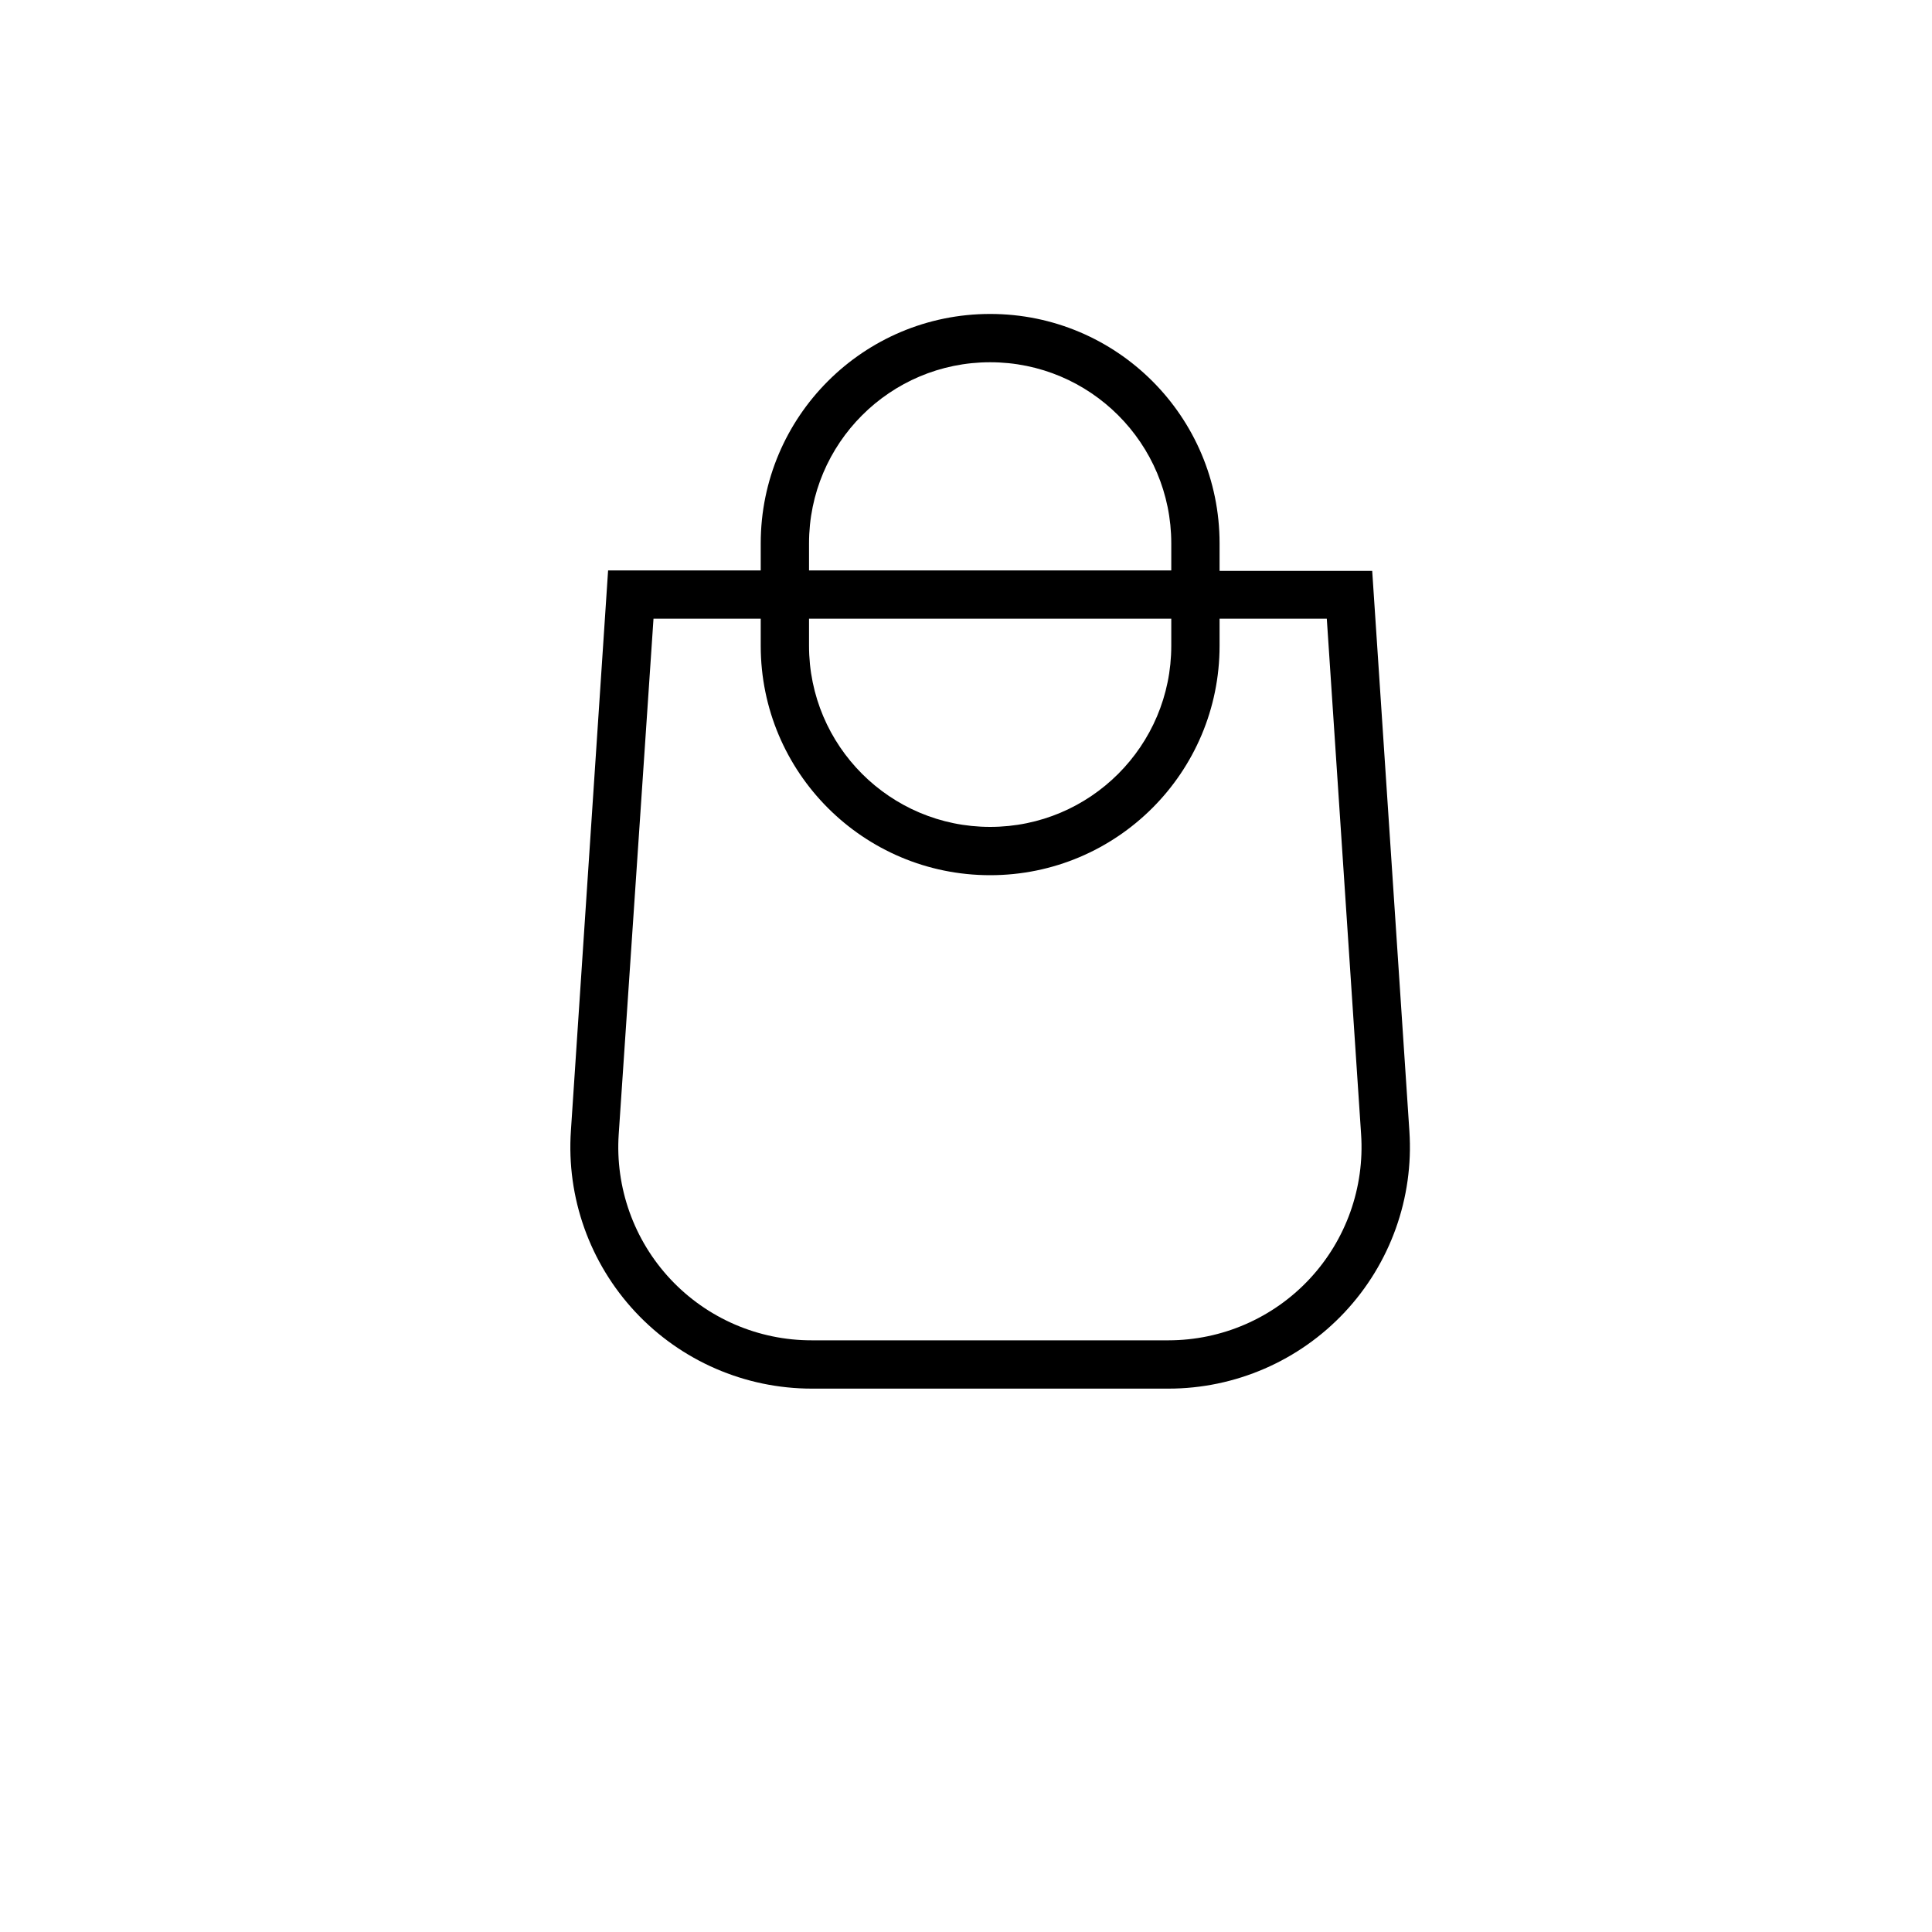
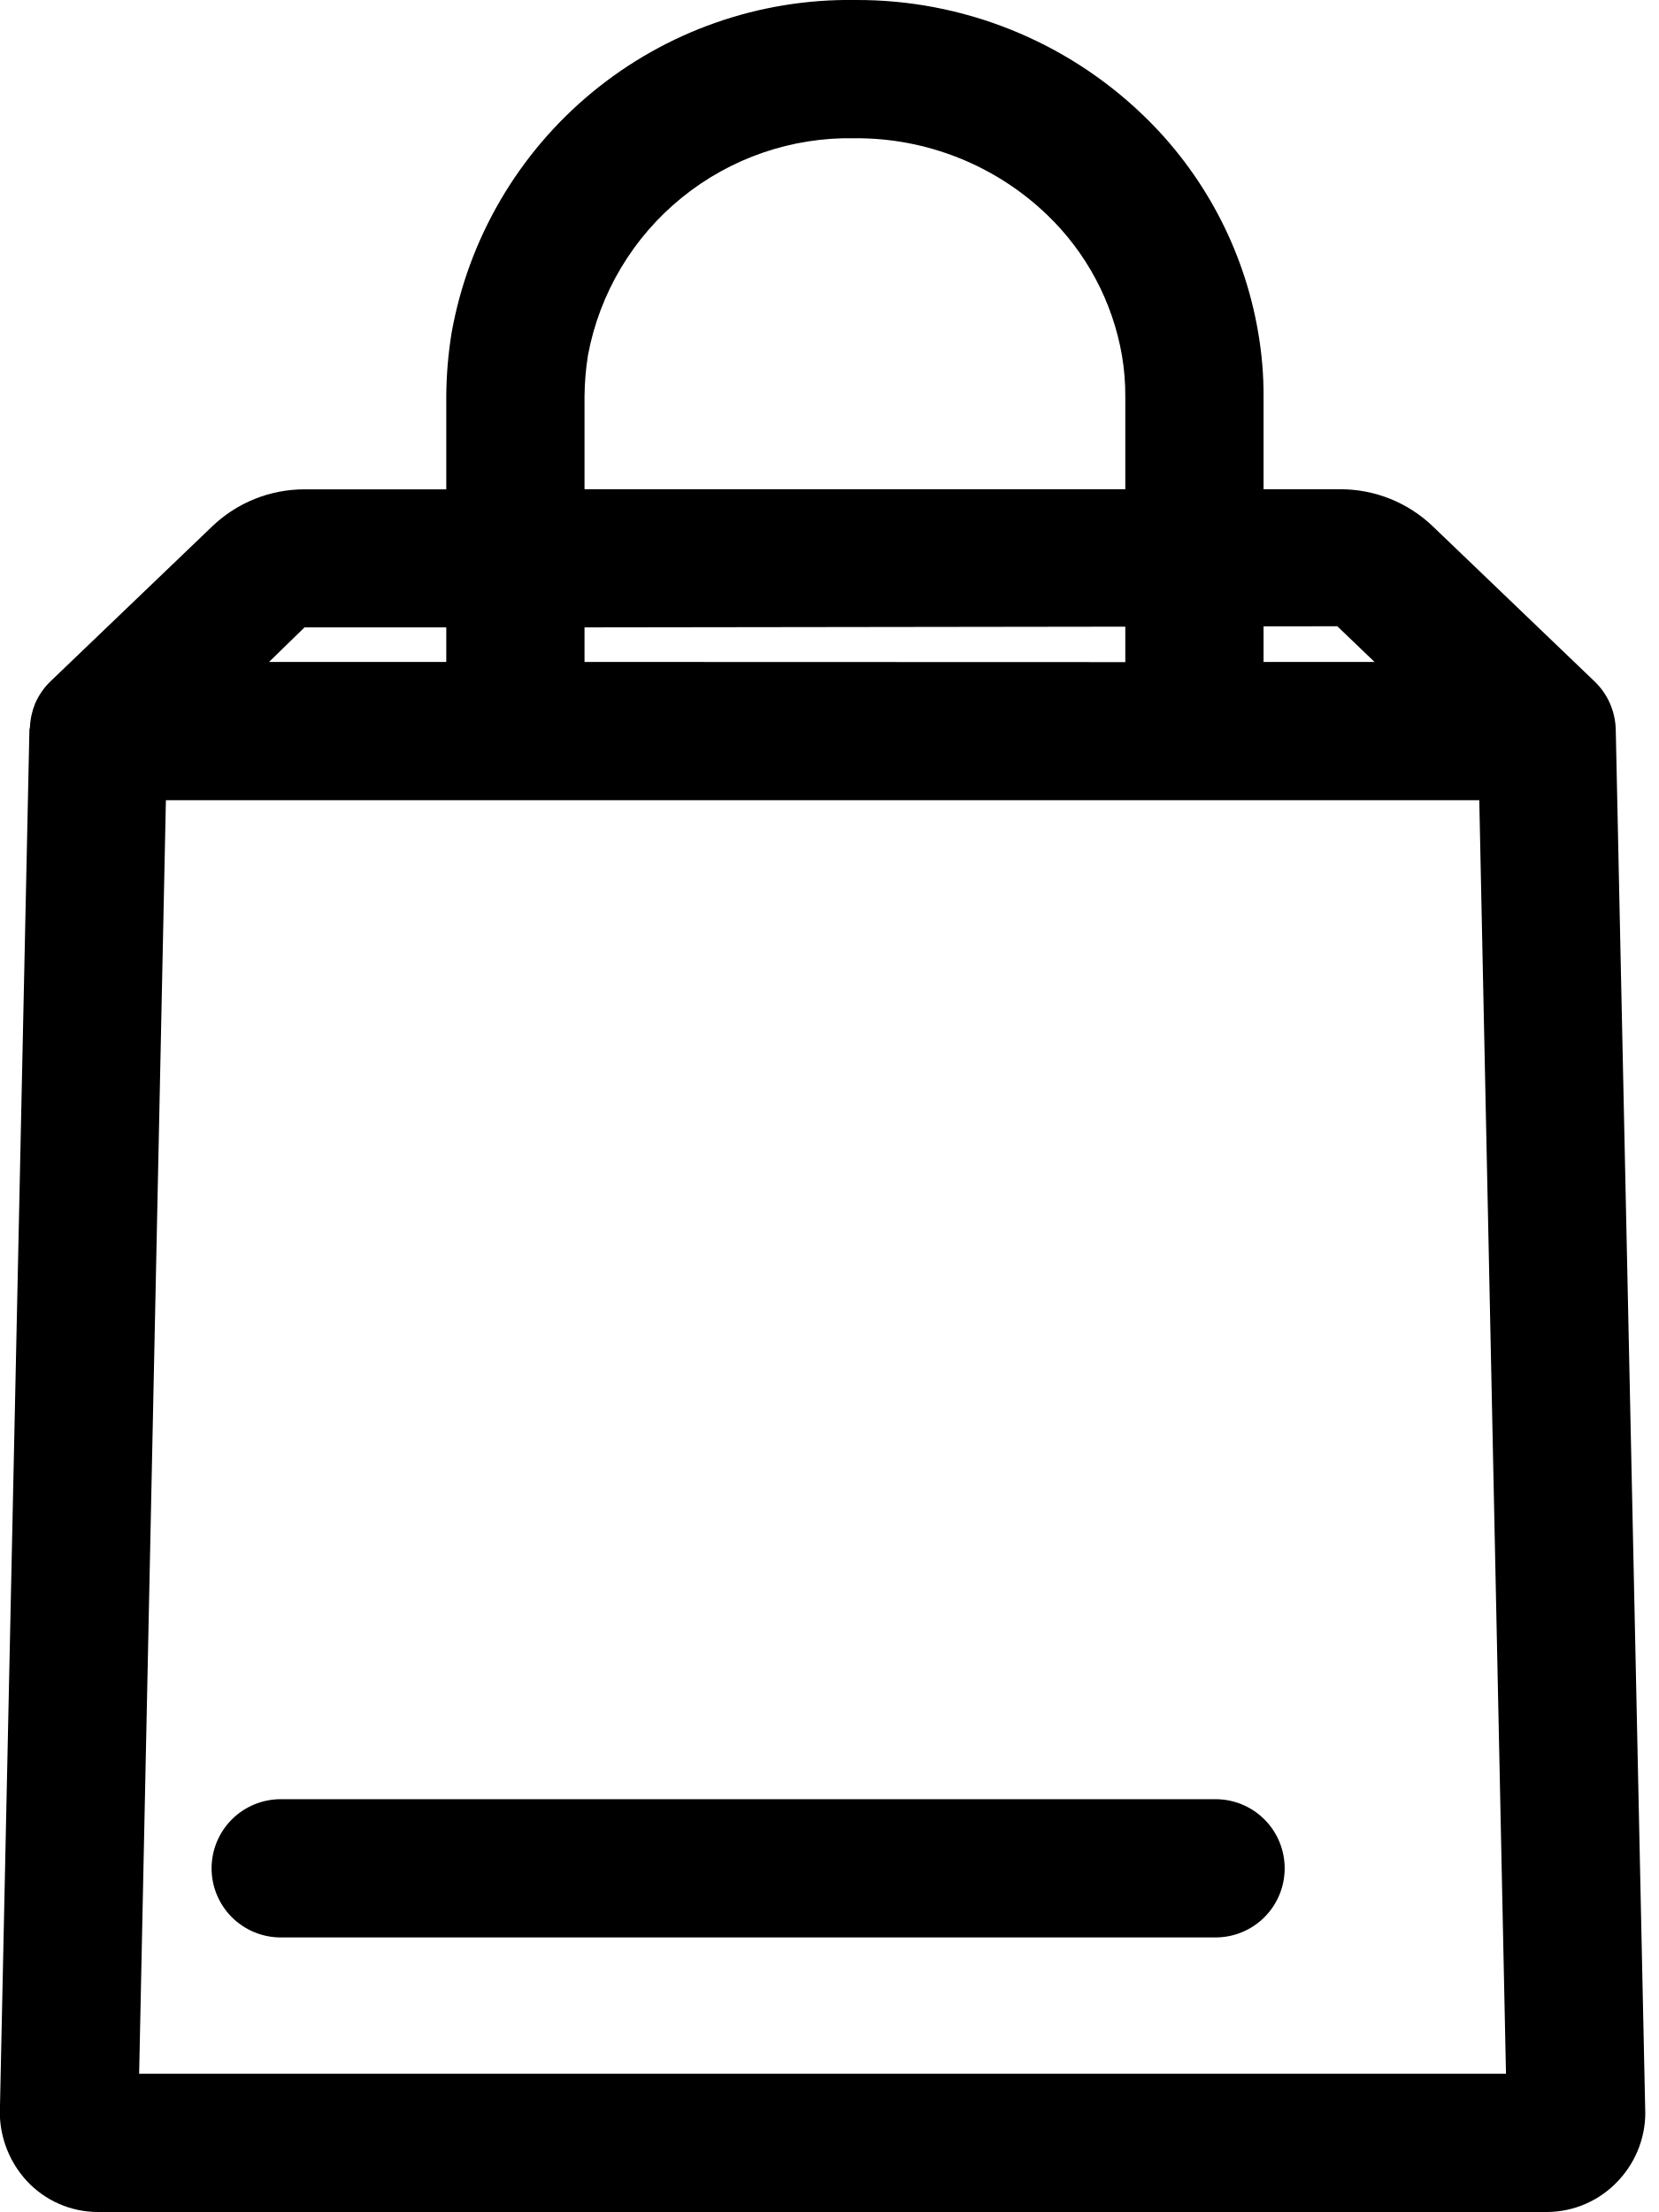
- <svg xmlns="http://www.w3.org/2000/svg" fill="none" class="icon icon-cart" viewBox="0 0 40 40">
-   <path fill="currentColor" fill-rule="evenodd" d="M20.5 6.5a4.75 4.75 0 0 0-4.75 4.75v.56h-3.16l-.77 11.6a5 5 0 0 0 4.99 5.34h7.38a5 5 0 0 0 4.99-5.33l-.77-11.6h-3.16v-.57A4.75 4.75 0 0 0 20.5 6.5m3.75 5.31v-.56a3.75 3.75 0 1 0-7.5 0v.56zm-7.5 1h7.5v.56a3.75 3.75 0 1 1-7.5 0zm-1 0v.56a4.75 4.75 0 1 0 9.5 0v-.56h2.22l.71 10.67a4 4 0 0 1-3.99 4.27h-7.38a4 4 0 0 1-4-4.27l.72-10.67z" />
+ <svg xmlns="http://www.w3.org/2000/svg" fill="none" class="icon icon-cart" viewBox="0 0 30 40">
+   <path fill="currentColor" d="M29.218 13.194C29.214 13.03 29.178 12.868 29.112 12.718C29.046 12.567 28.95 12.432 28.831 12.319L25.913 9.521C25.463 9.088 24.863 8.847 24.239 8.847H22.849V7.17C22.851 6.778 22.817 6.386 22.75 6C22.493 4.504 21.763 3.13 20.668 2.08C19.269 0.735 17.401 -0.011 15.461 -2.32088e-05C13.728 -0.025 12.042 0.568 10.705 1.672C9.369 2.776 8.468 4.319 8.165 6.026C8.104 6.404 8.072 6.787 8.07 7.17V8.849H5.507C4.884 8.848 4.284 9.089 3.835 9.521L0.916 12.318C0.798 12.431 0.703 12.567 0.637 12.717C0.581 12.853 0.548 12.998 0.542 13.145C0.542 13.16 0.534 13.174 0.532 13.19L-2.76226e-05 38.072C-0.016 38.321 0.019 38.569 0.102 38.804C0.185 39.038 0.314 39.253 0.482 39.436C0.647 39.614 0.846 39.756 1.068 39.853C1.29 39.95 1.529 40 1.771 40H27.975C28.219 39.999 28.461 39.947 28.684 39.848C28.908 39.749 29.108 39.604 29.273 39.424C29.434 39.25 29.56 39.045 29.642 38.822C29.724 38.599 29.761 38.362 29.75 38.125L29.218 13.194ZM24.183 11.325L24.856 11.97H22.849V11.326L24.183 11.325ZM10.57 11.97V11.345L20.349 11.332V11.973L10.57 11.97ZM10.57 7.17C10.572 6.919 10.593 6.668 10.633 6.42C10.843 5.301 11.444 4.292 12.328 3.575C13.212 2.857 14.322 2.476 15.461 2.5C16.753 2.492 17.998 2.987 18.931 3.881C19.645 4.564 20.121 5.458 20.289 6.431C20.33 6.675 20.35 6.922 20.349 7.17V8.847H10.57V7.17ZM8.07 11.345V11.97H4.865L5.507 11.345H8.07ZM2.516 37.5L3 14.47H26.75L27.233 37.5H2.516Z" />
+   <path fill="currentColor" d="M21.981 32.535H5.076C4.745 32.535 4.427 32.667 4.192 32.901C3.958 33.136 3.826 33.453 3.826 33.785C3.826 34.117 3.958 34.434 4.192 34.669C4.427 34.903 4.745 35.035 5.076 35.035H21.981C22.313 35.035 22.631 34.903 22.865 34.669C23.1 34.434 23.231 34.117 23.231 33.785C23.231 33.453 23.1 33.136 22.865 32.901C22.631 32.667 22.313 32.535 21.981 32.535Z" />
</svg>
